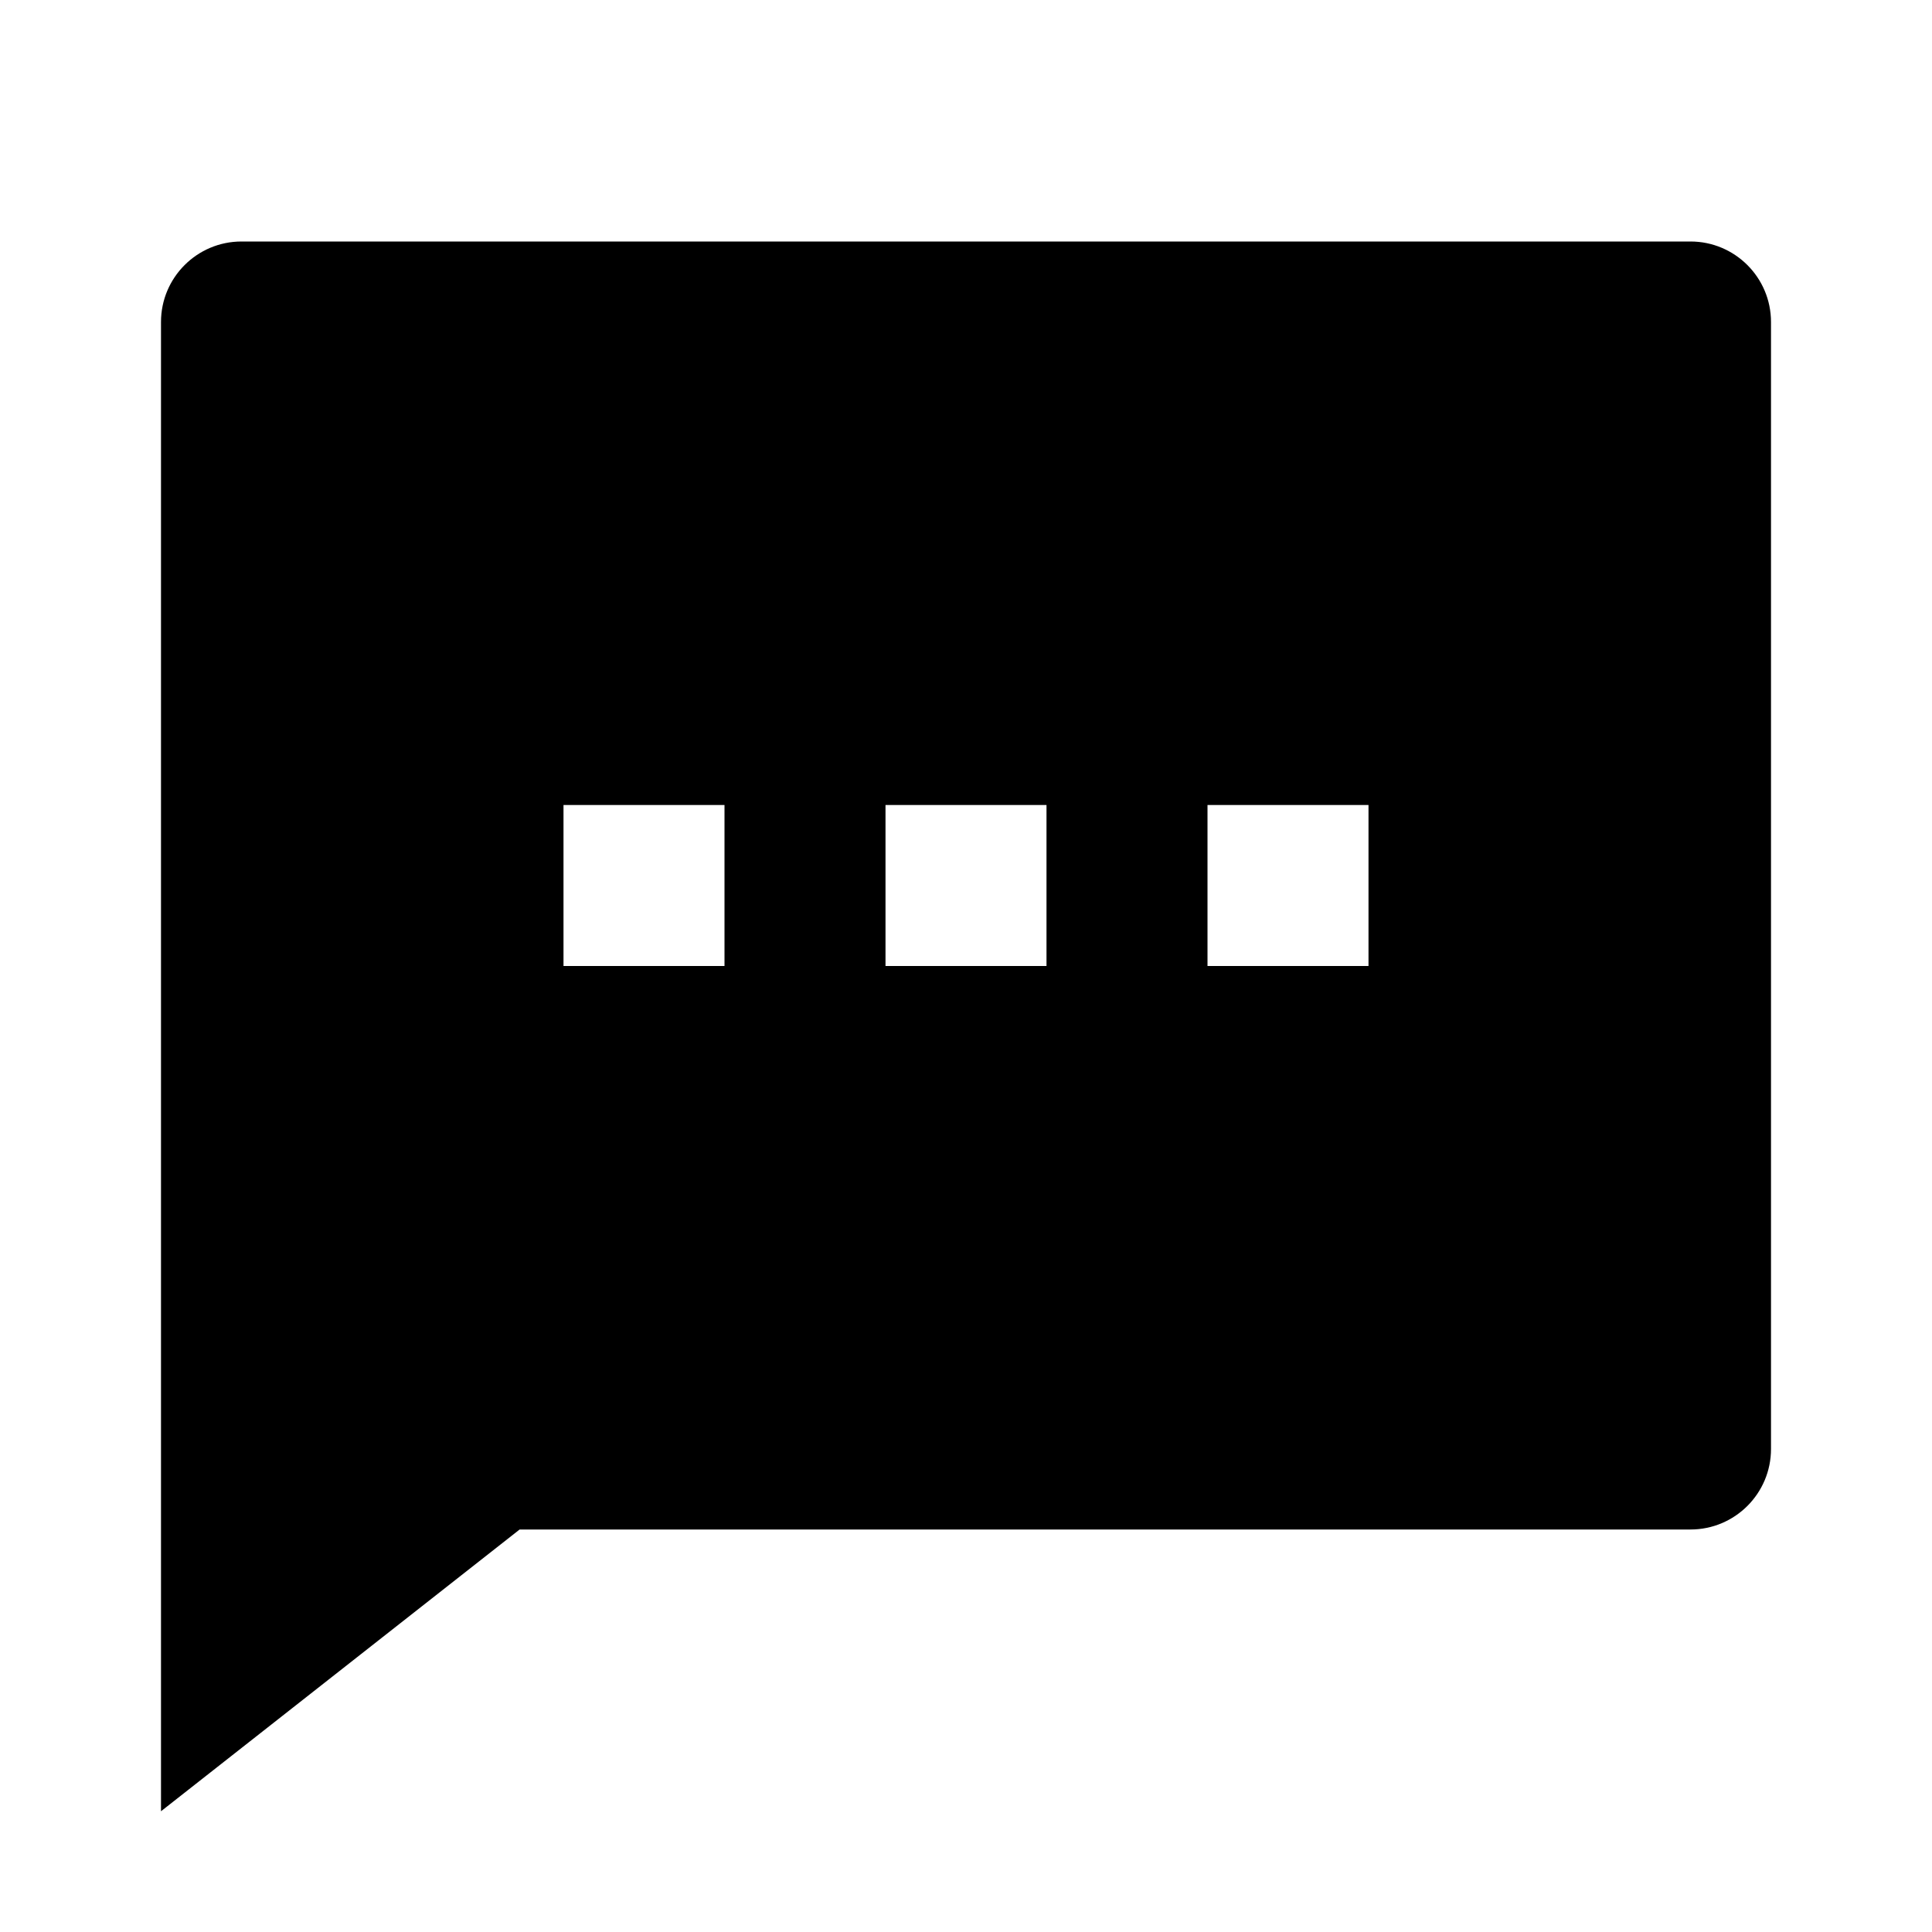
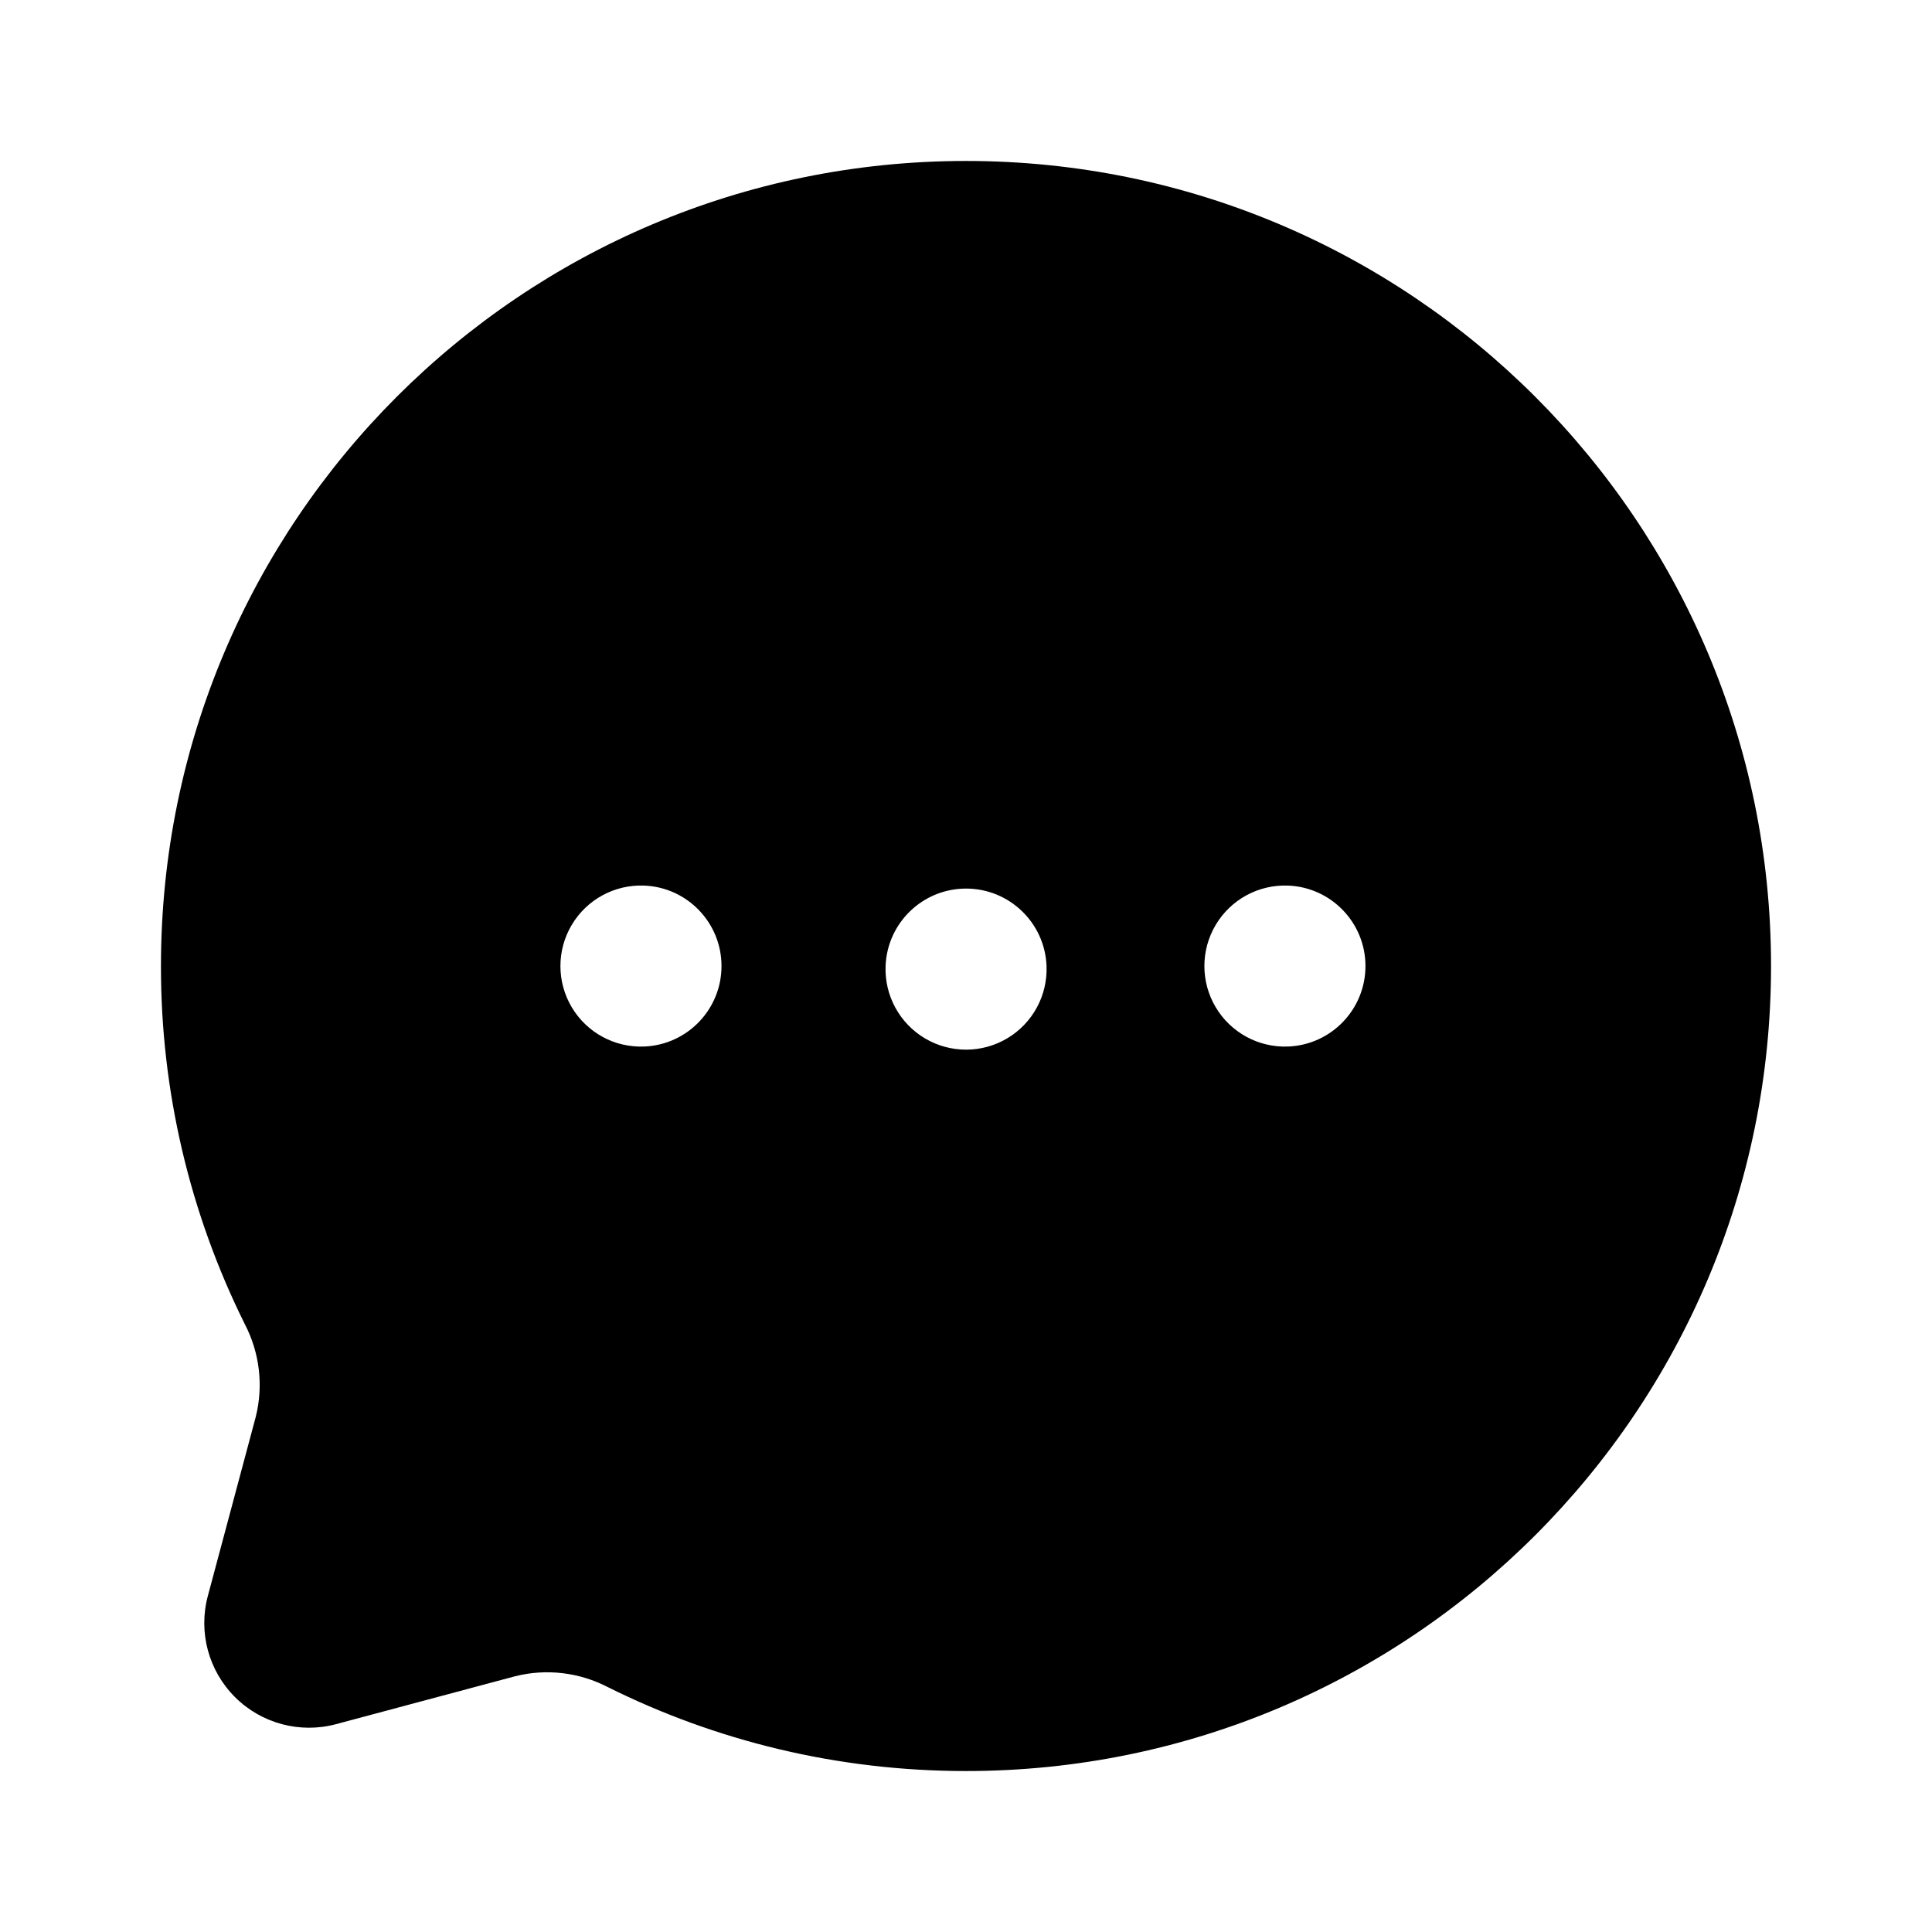
- <svg xmlns="http://www.w3.org/2000/svg" viewBox="0 0 24 24" fill="currentColor">
-   <path d="M6.455 19L2 22.5V4C2 3.448 2.448 3 3 3H21C21.552 3 22 3.448 22 4V18C22 18.552 21.552 19 21 19H6.455ZM7 10V12H9V10H7ZM11 10V12H13V10H11ZM15 10V12H17V10H15Z" />
+ <svg xmlns="http://www.w3.org/2000/svg" fill="none" viewBox="0 0 16 16" id="Chat-Round-Dots--Streamline-Solar" height="16" width="16">
+   <path fill="#000000" fill-rule="evenodd" d="M14.667 8c0 3.682 -2.985 6.667 -6.667 6.667 -1.067 0 -2.075 -0.251 -2.968 -0.696a1.089 1.089 0 0 0 -0.766 -0.089l-1.484 0.397a0.867 0.867 0 0 1 -1.061 -1.061l0.397 -1.484a1.089 1.089 0 0 0 -0.089 -0.765A6.64 6.64 0 0 1 1.333 8C1.333 4.318 4.318 1.333 8 1.333s6.667 2.985 6.667 6.667Zm-4 0.667a0.667 0.667 0 1 1 0 -1.333 0.667 0.667 0 0 1 0 1.333Zm-3.333 -0.667a0.667 0.667 0 1 0 1.333 0 0.667 0.667 0 0 0 -1.333 0Zm-2 0.667a0.667 0.667 0 1 1 0 -1.333 0.667 0.667 0 0 1 0 1.333Z" clip-rule="evenodd" stroke-width="0.667" />
</svg>
